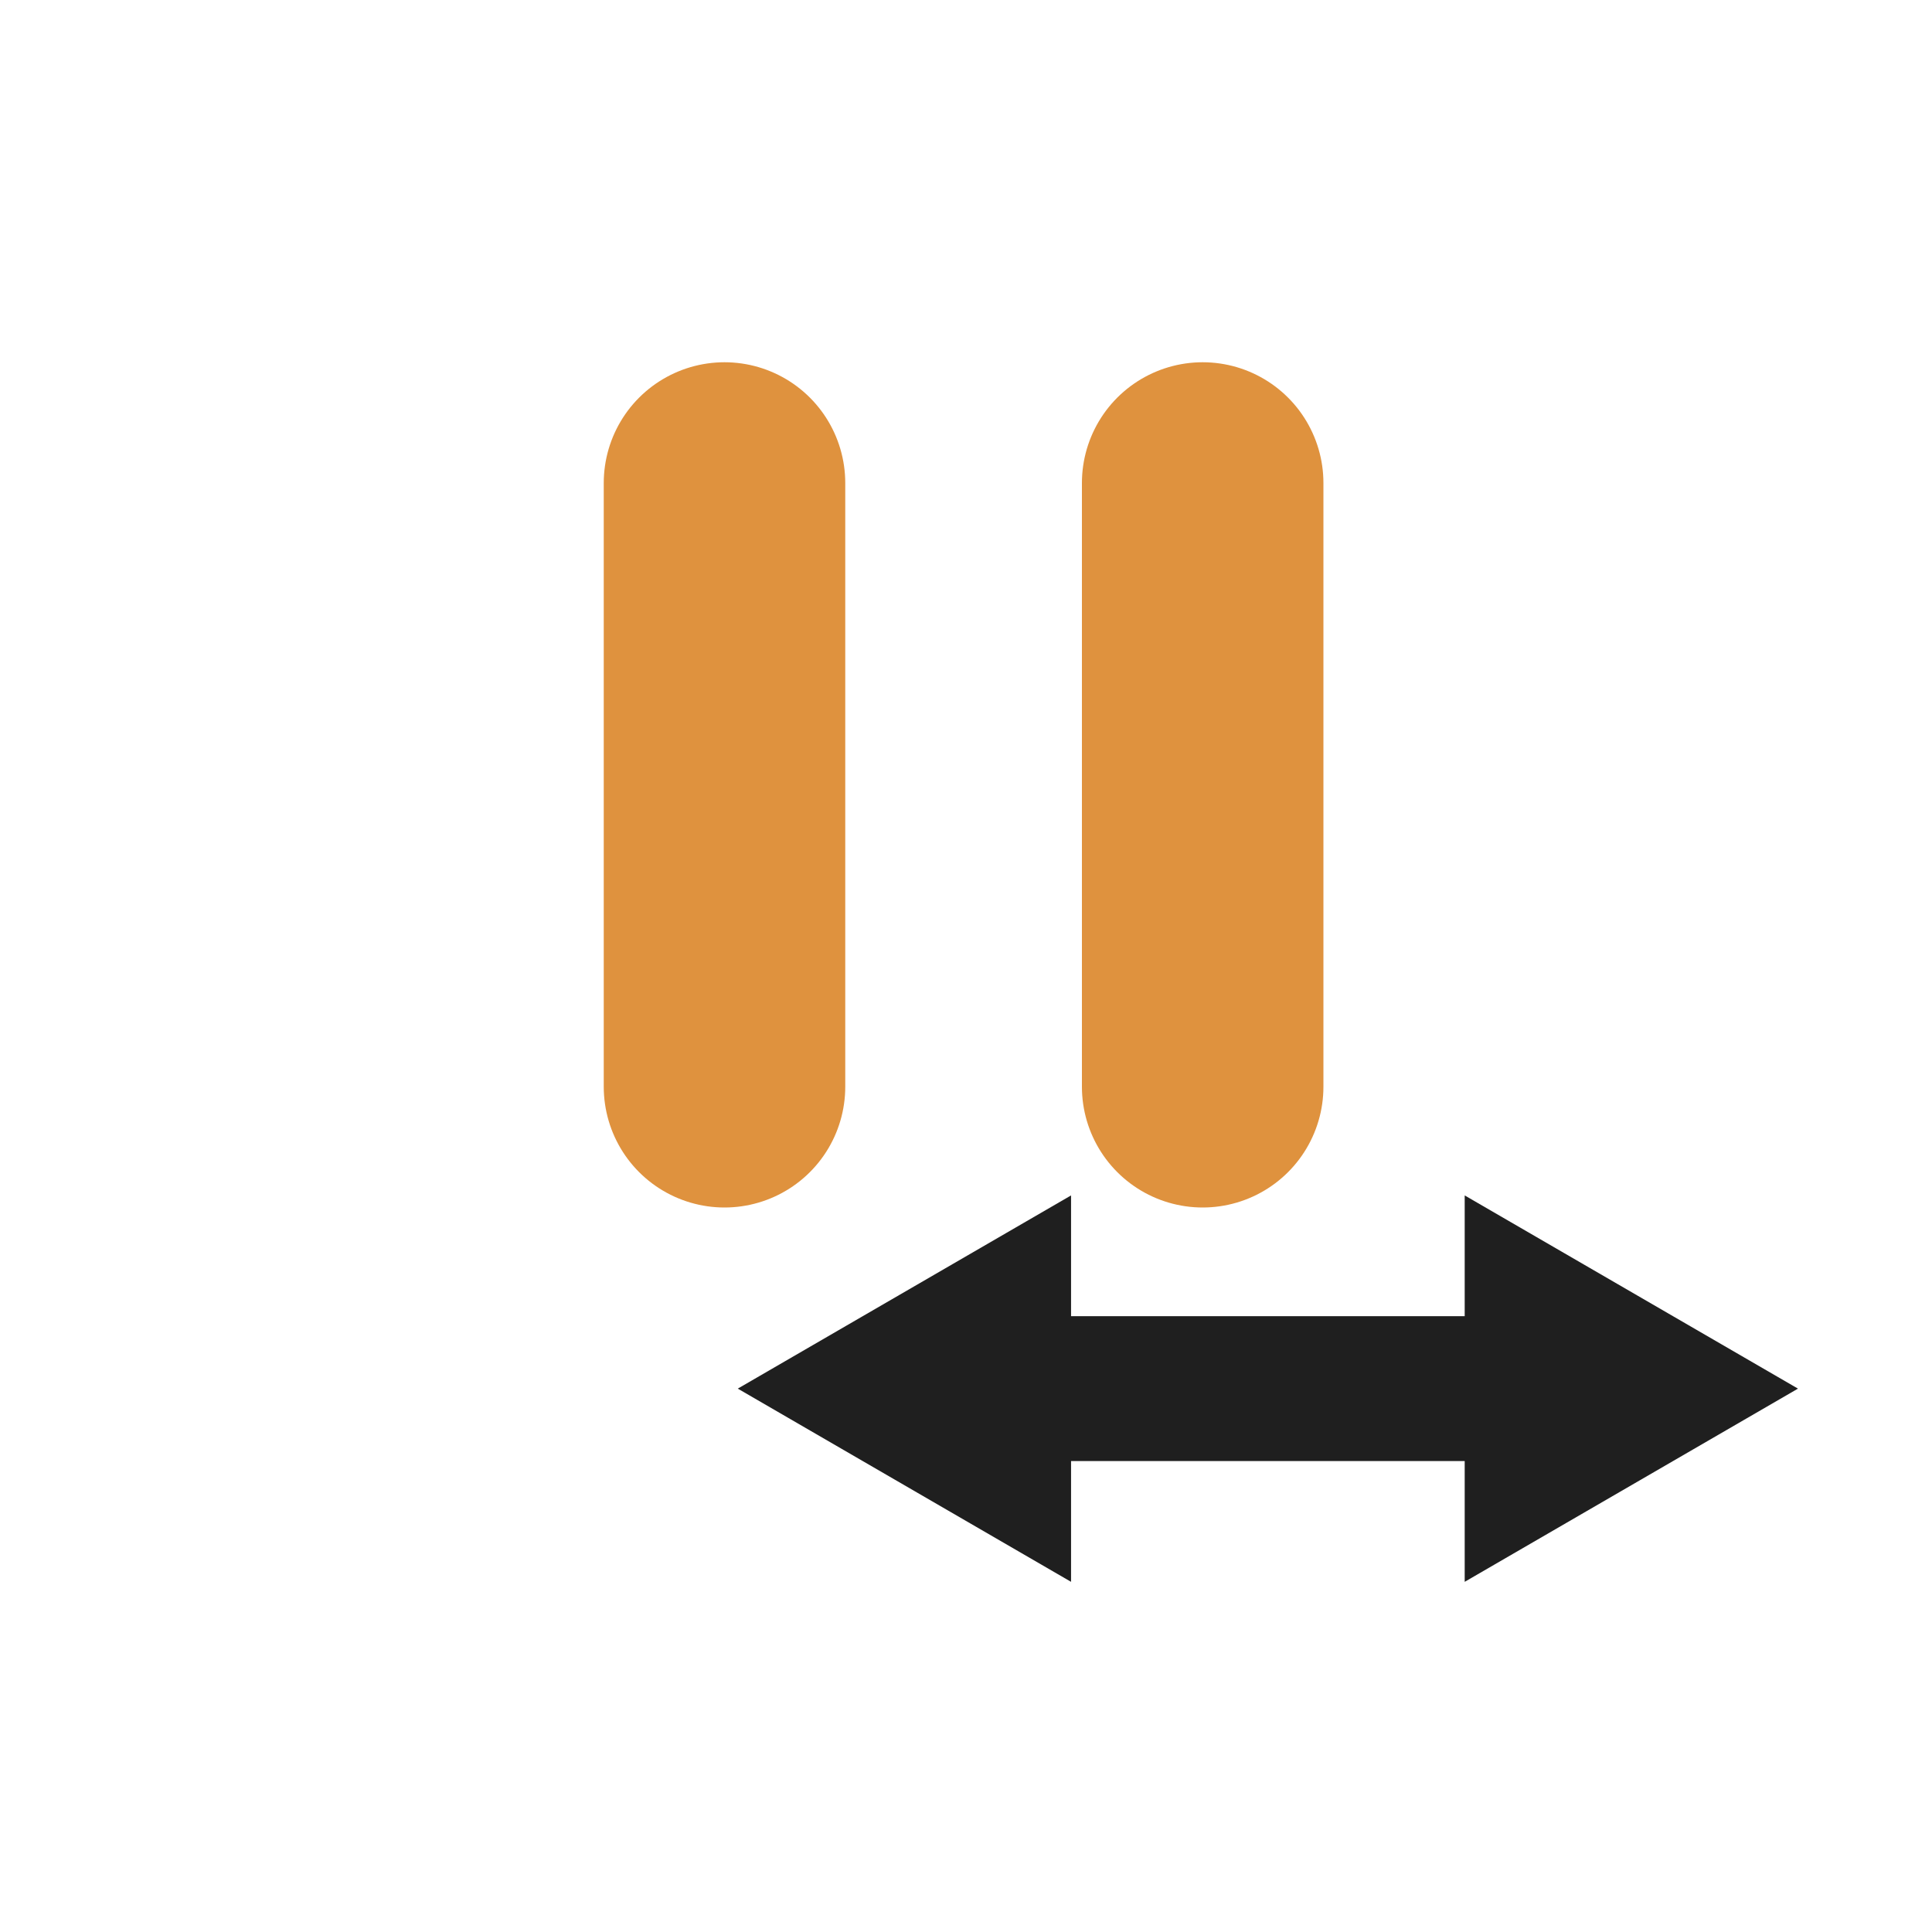
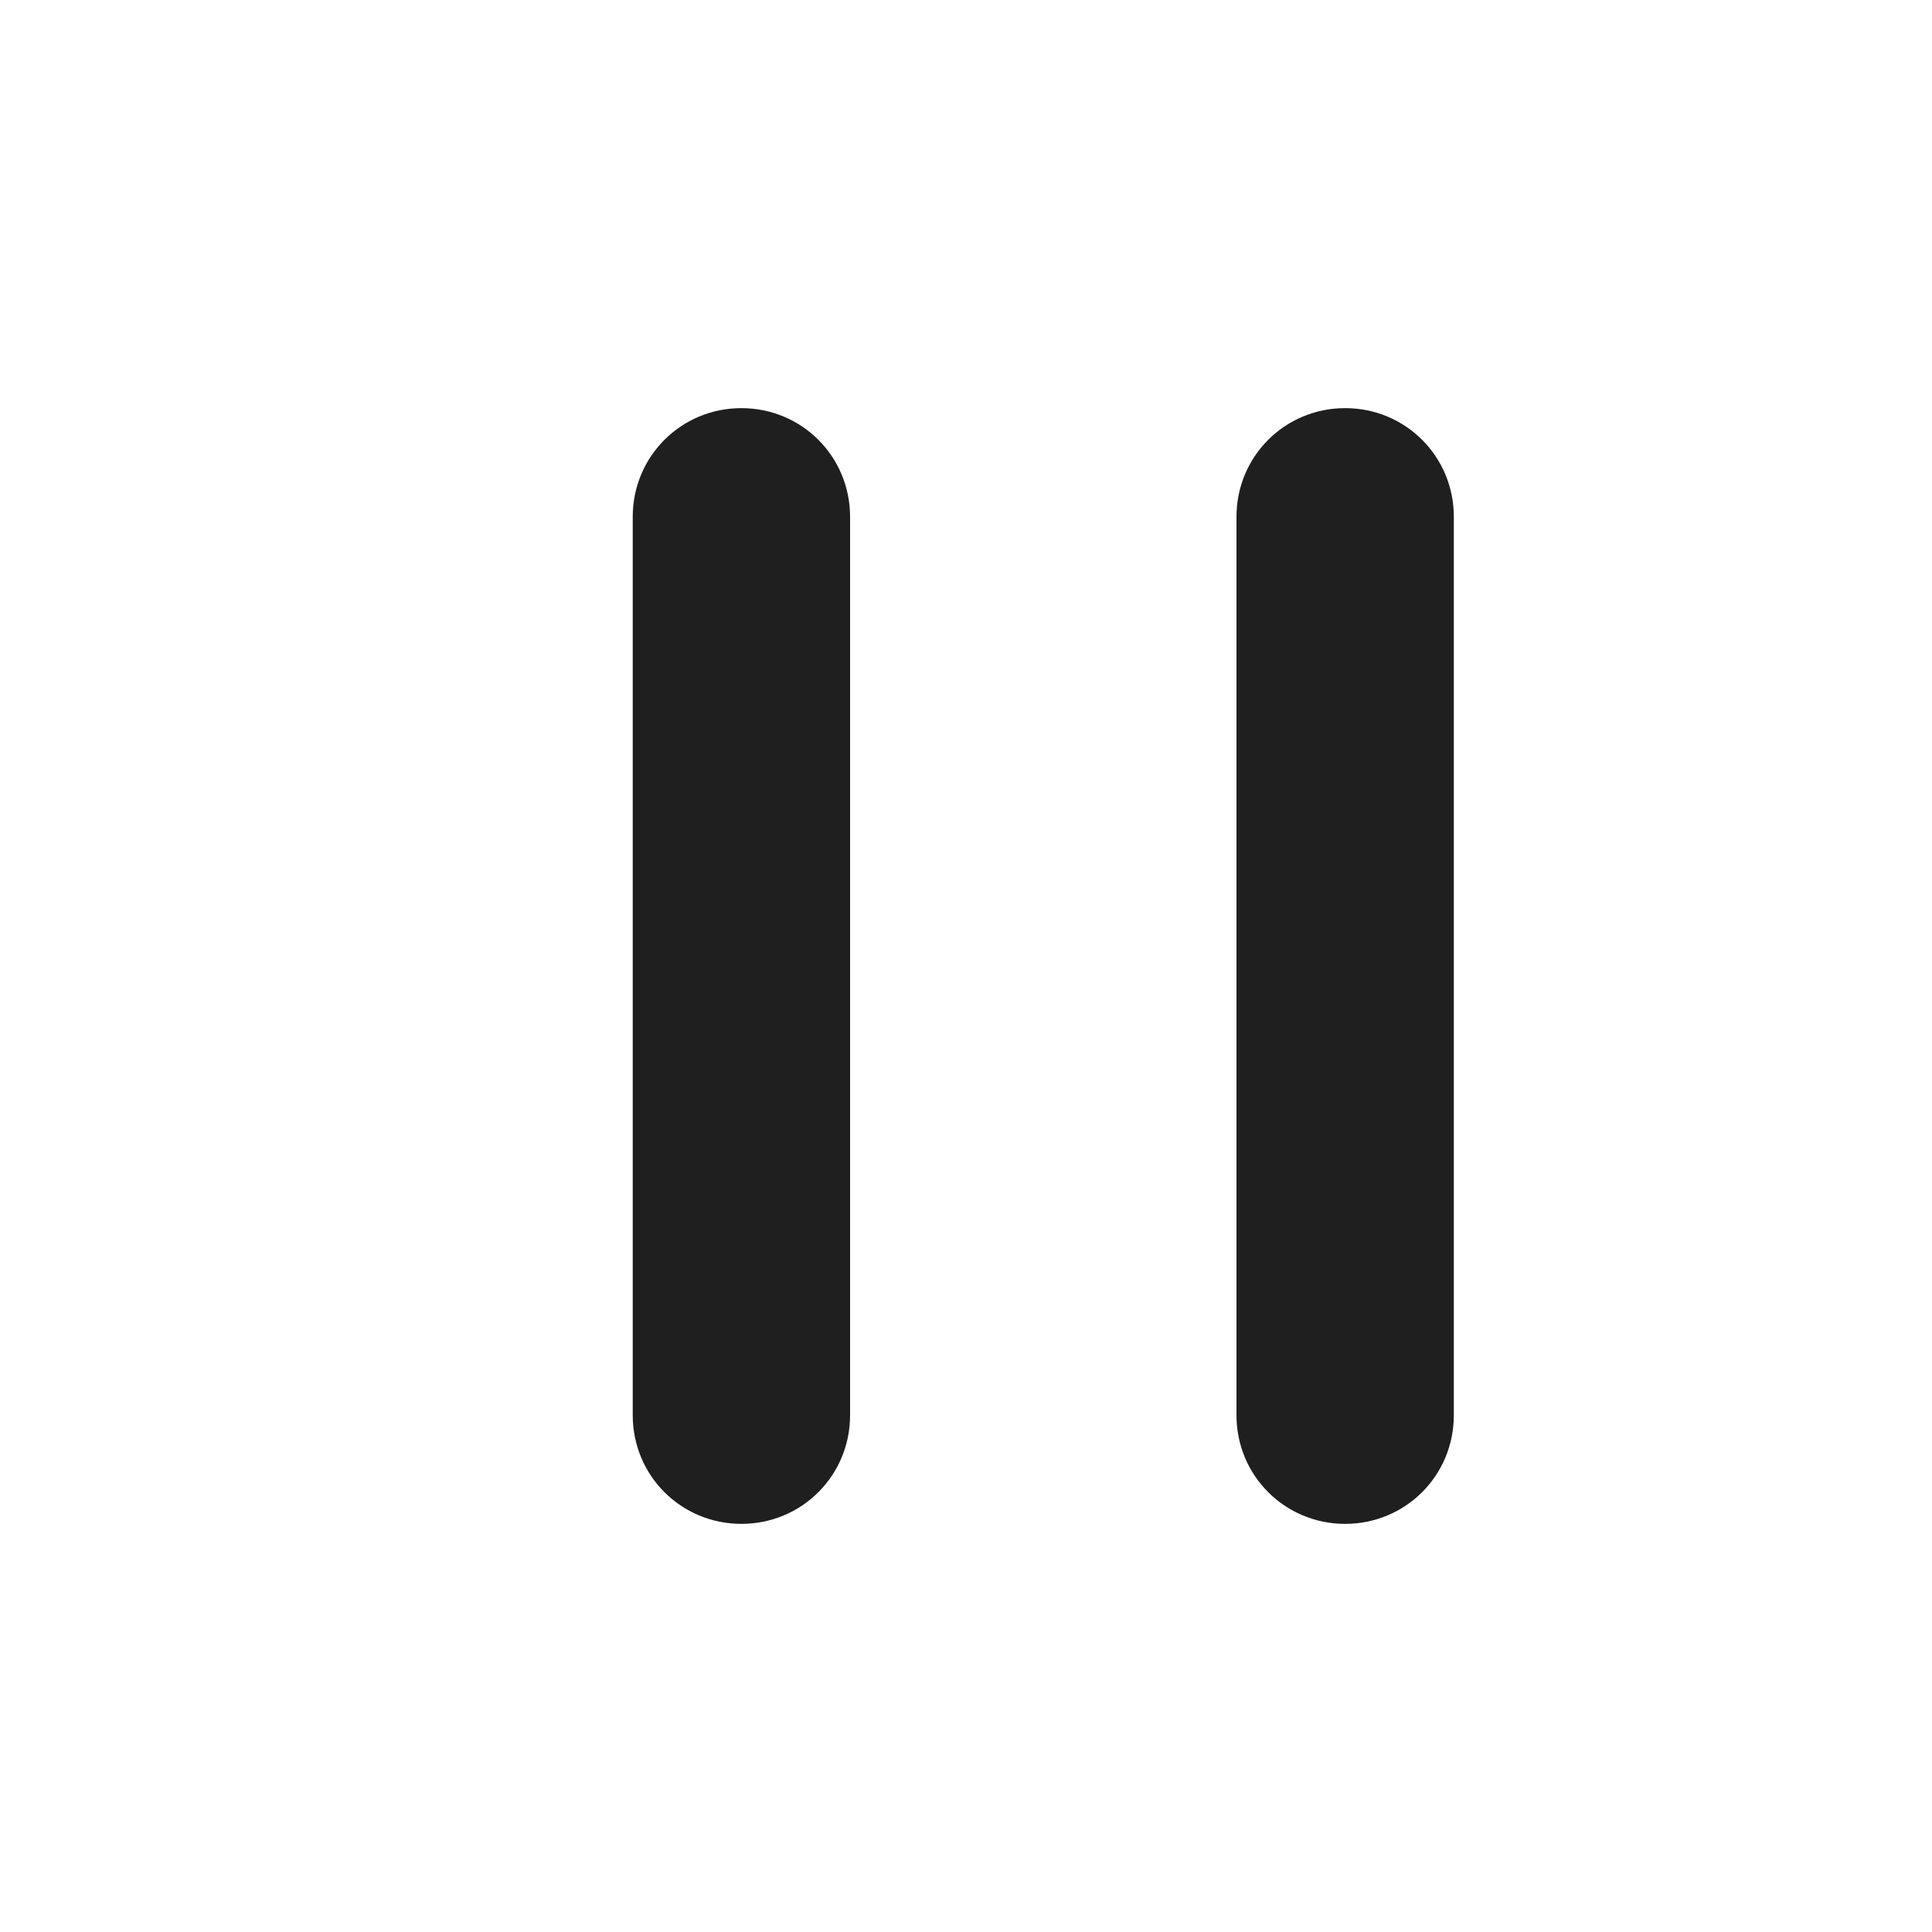
<svg xmlns="http://www.w3.org/2000/svg" id="Layer_1" viewBox="0 0 16 16">
  <defs>
    <style>
      .cls-1 {
-         fill: none;
-         stroke: #df923e;
-         stroke-linecap: round;
-         stroke-miterlimit: 10;
-         stroke-width: 2px;
-       }
- 
-       .cls-2 {
        fill: #1f1f1f;
      }
    </style>
  </defs>
-   <polygon class="cls-2" points="12.13 13.1 12.13 12.1 8.87 12.1 8.87 13.1 6.11 11.5 8.87 9.9 8.87 10.9 12.13 10.9 12.13 9.9 14.89 11.5 12.13 13.1" />
-   <line class="cls-1" x1="6" y1="9" x2="6" y2="4" />
-   <line class="cls-1" x1="9.96" y1="9" x2="9.96" y2="4" />
+   <path class="cls-1" d="M6.14,12.62c-.5,0-.9-.4-.9-.9v-7.44c0-.5.4-.9.9-.9s.9.4.9.9v7.44c0,.5-.4.9-.9.9Z" />
+   <path class="cls-1" d="M11.14,12.62c-.5,0-.9-.4-.9-.9v-7.44c0-.5.4-.9.9-.9s.9.4.9.9v7.44c0,.5-.4.9-.9.9Z" />
</svg>
